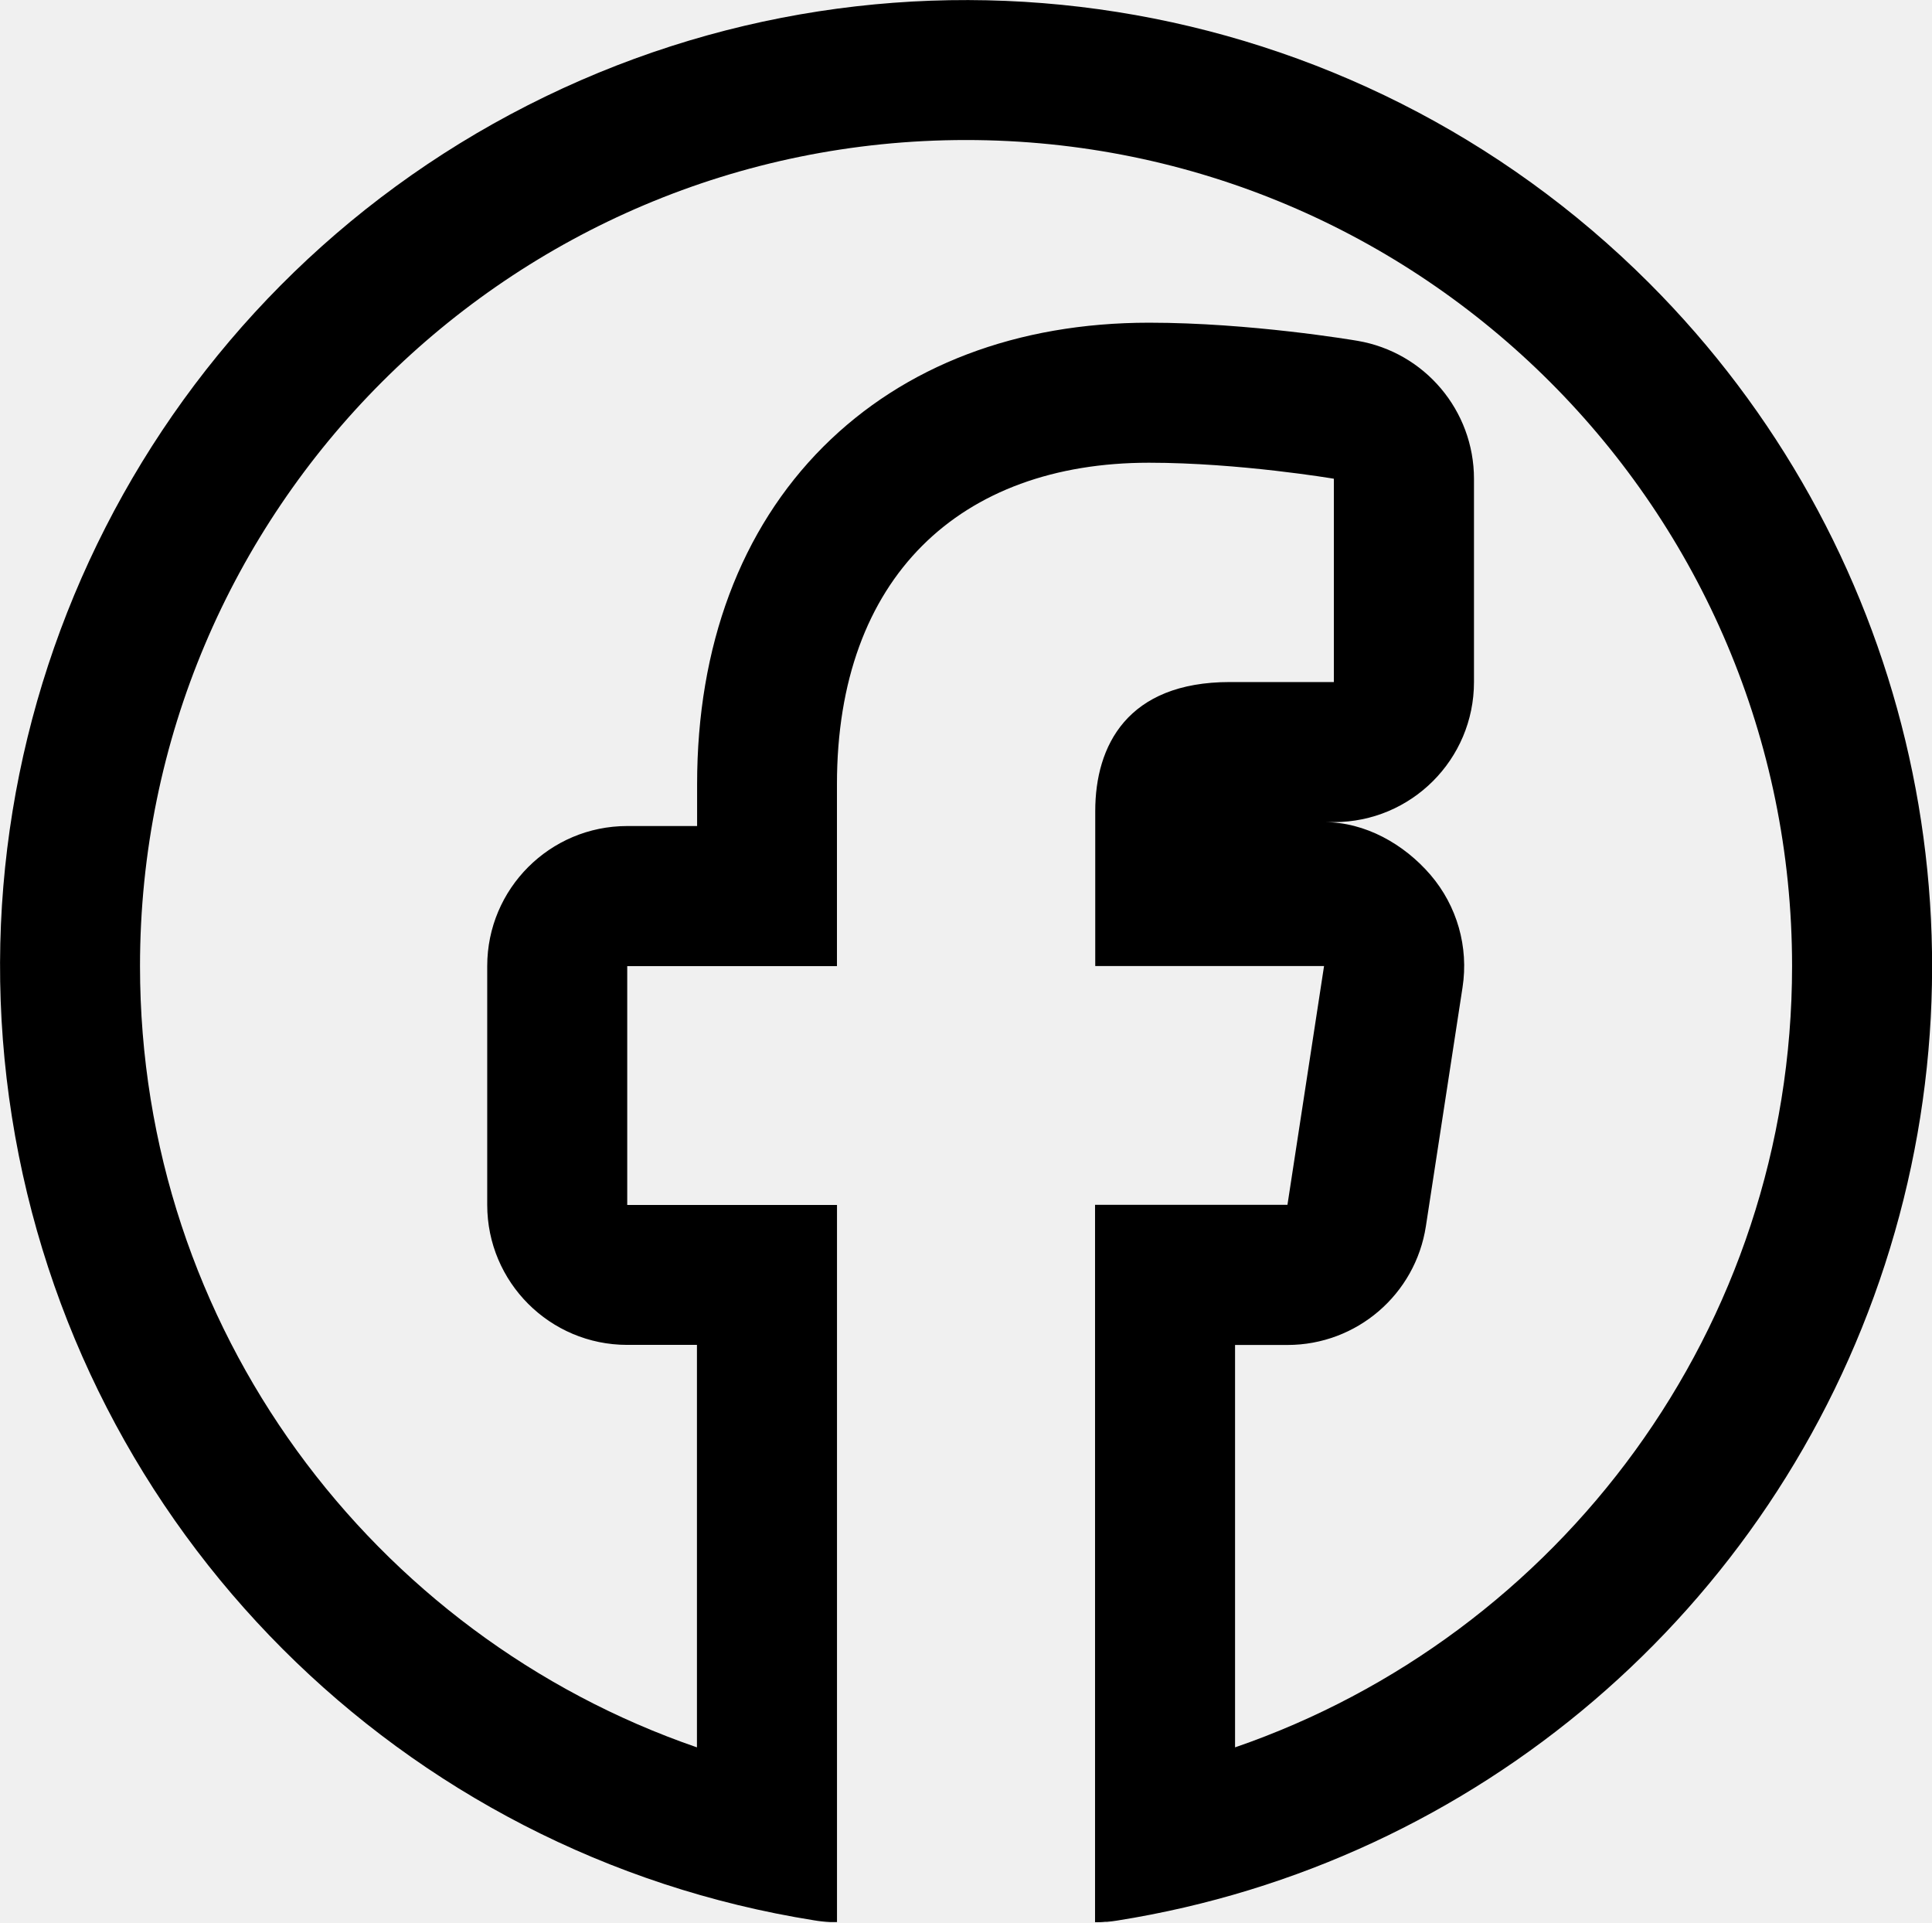
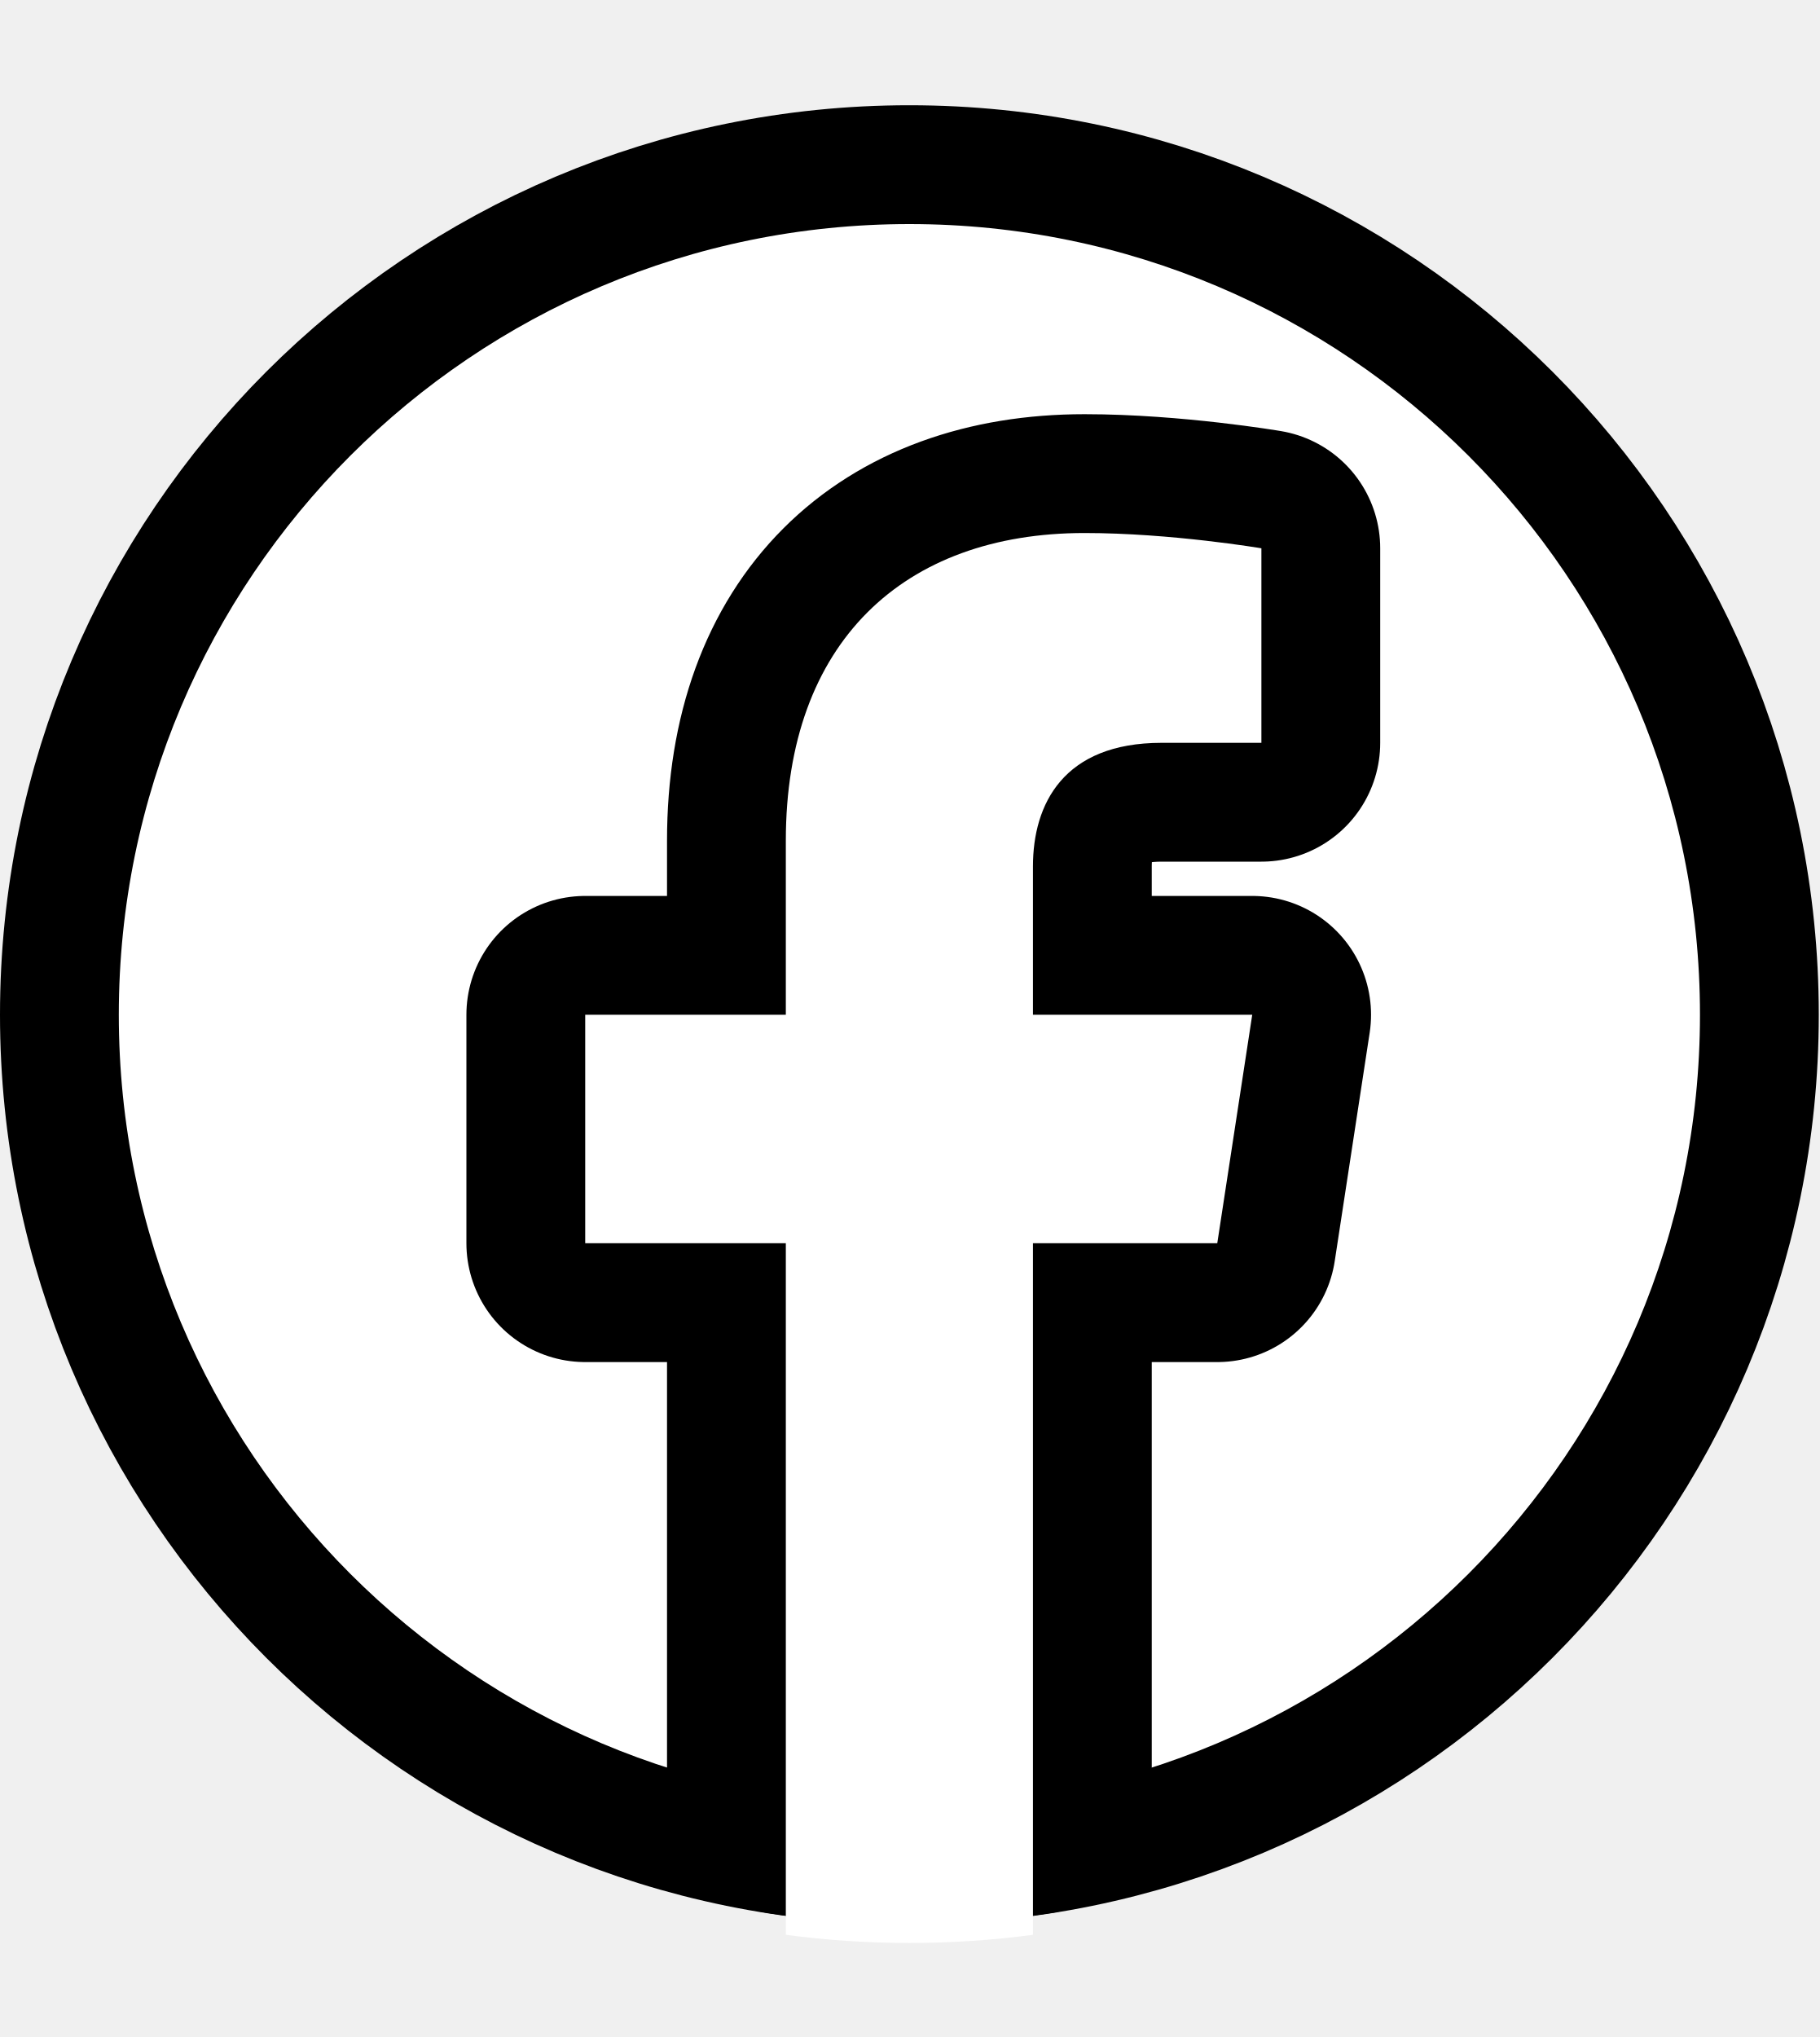
- <svg xmlns="http://www.w3.org/2000/svg" viewBox="0 0 482.98 480.47">
-   <path d="M412.25 70.73A241.49 241.49 0 1 0 203.55 480a35 35 0 0 0 4 .43h1.69V301.18H156.8v-59.69h52.43V196c0-51.75 30.82-80.34 78-80.34 22.59 0 46.22 4 46.22 4v50.82h-26c-25.65 0-33.65 15.92-33.65 32.24v38.74H331l-9.15 59.69h-48.1v179.32c.83 0 1.65 0 2.46-.1h.49c.92-.08 1.83-.19 2.73-.34a241.51 241.51 0 0 0 132.82-409.3zm-103.5 366V336.18h13.12a35 35 0 0 0 34.59-29.7l9.16-59.68a35 35 0 0 0-8-28.11c-6.65-7.74-16.35-13.2-26.56-13.2h2.42a35 35 0 0 0 35-35v-50.8a35 35 0 0 0-29.11-34.5c-1.08-.18-26.84-4.53-52.11-4.53-33 0-61.17 10.73-81.45 31-20.64 20.66-31.54 49.82-31.54 84.32v10.49H156.8a35 35 0 0 0-35 35v59.69a35 35 0 0 0 35 35h17.43v100.6C93.21 408.86 35 332 35 241.49 35 127.45 127.45 35 241.49 35S448 127.45 448 241.49c0 90.51-58.23 167.37-139.25 195.27z" />
+ <svg xmlns="http://www.w3.org/2000/svg" viewBox="0 0 536 600">
+   <circle cx="267.9" cy="298.9" r="232.9" stroke="#000" stroke-width="70" />
+   <circle cx="267.9" cy="298.9" r="232.9" fill="#fff" />
+   <path fill="#fff" stroke="#000" stroke-linejoin="round" stroke-width="70" d="M231.5 247.6v51.3h-59.1v67.3h59.1v162.7c11.9 1.9 24 2.8 36.4 2.8s24.5-1 36.4-2.8V366.2h54.3l10.3-67.3h-64.6v-43.7c0-18.4 9-36.4 37.9-36.4h29.4v-57.3S345 157 319.5 157c-53.3 0-88 32.2-88 90.6z" />
+   <path d="M231.5 247.6v51.3h-59.1v67.3h59.1v203.7c12 1.6 24.1 2.4 36.4 2.4 12.3 0 24.4-.8 36.4-2.4V366.2h54.3l10.3-67.3h-64.6v-43.7c0-18.4 9-36.4 37.9-36.4h29.4v-57.3S345 157 319.5 157c-53.3 0-88 32.2-88 90.6z" fill="#fff" />
</svg>
